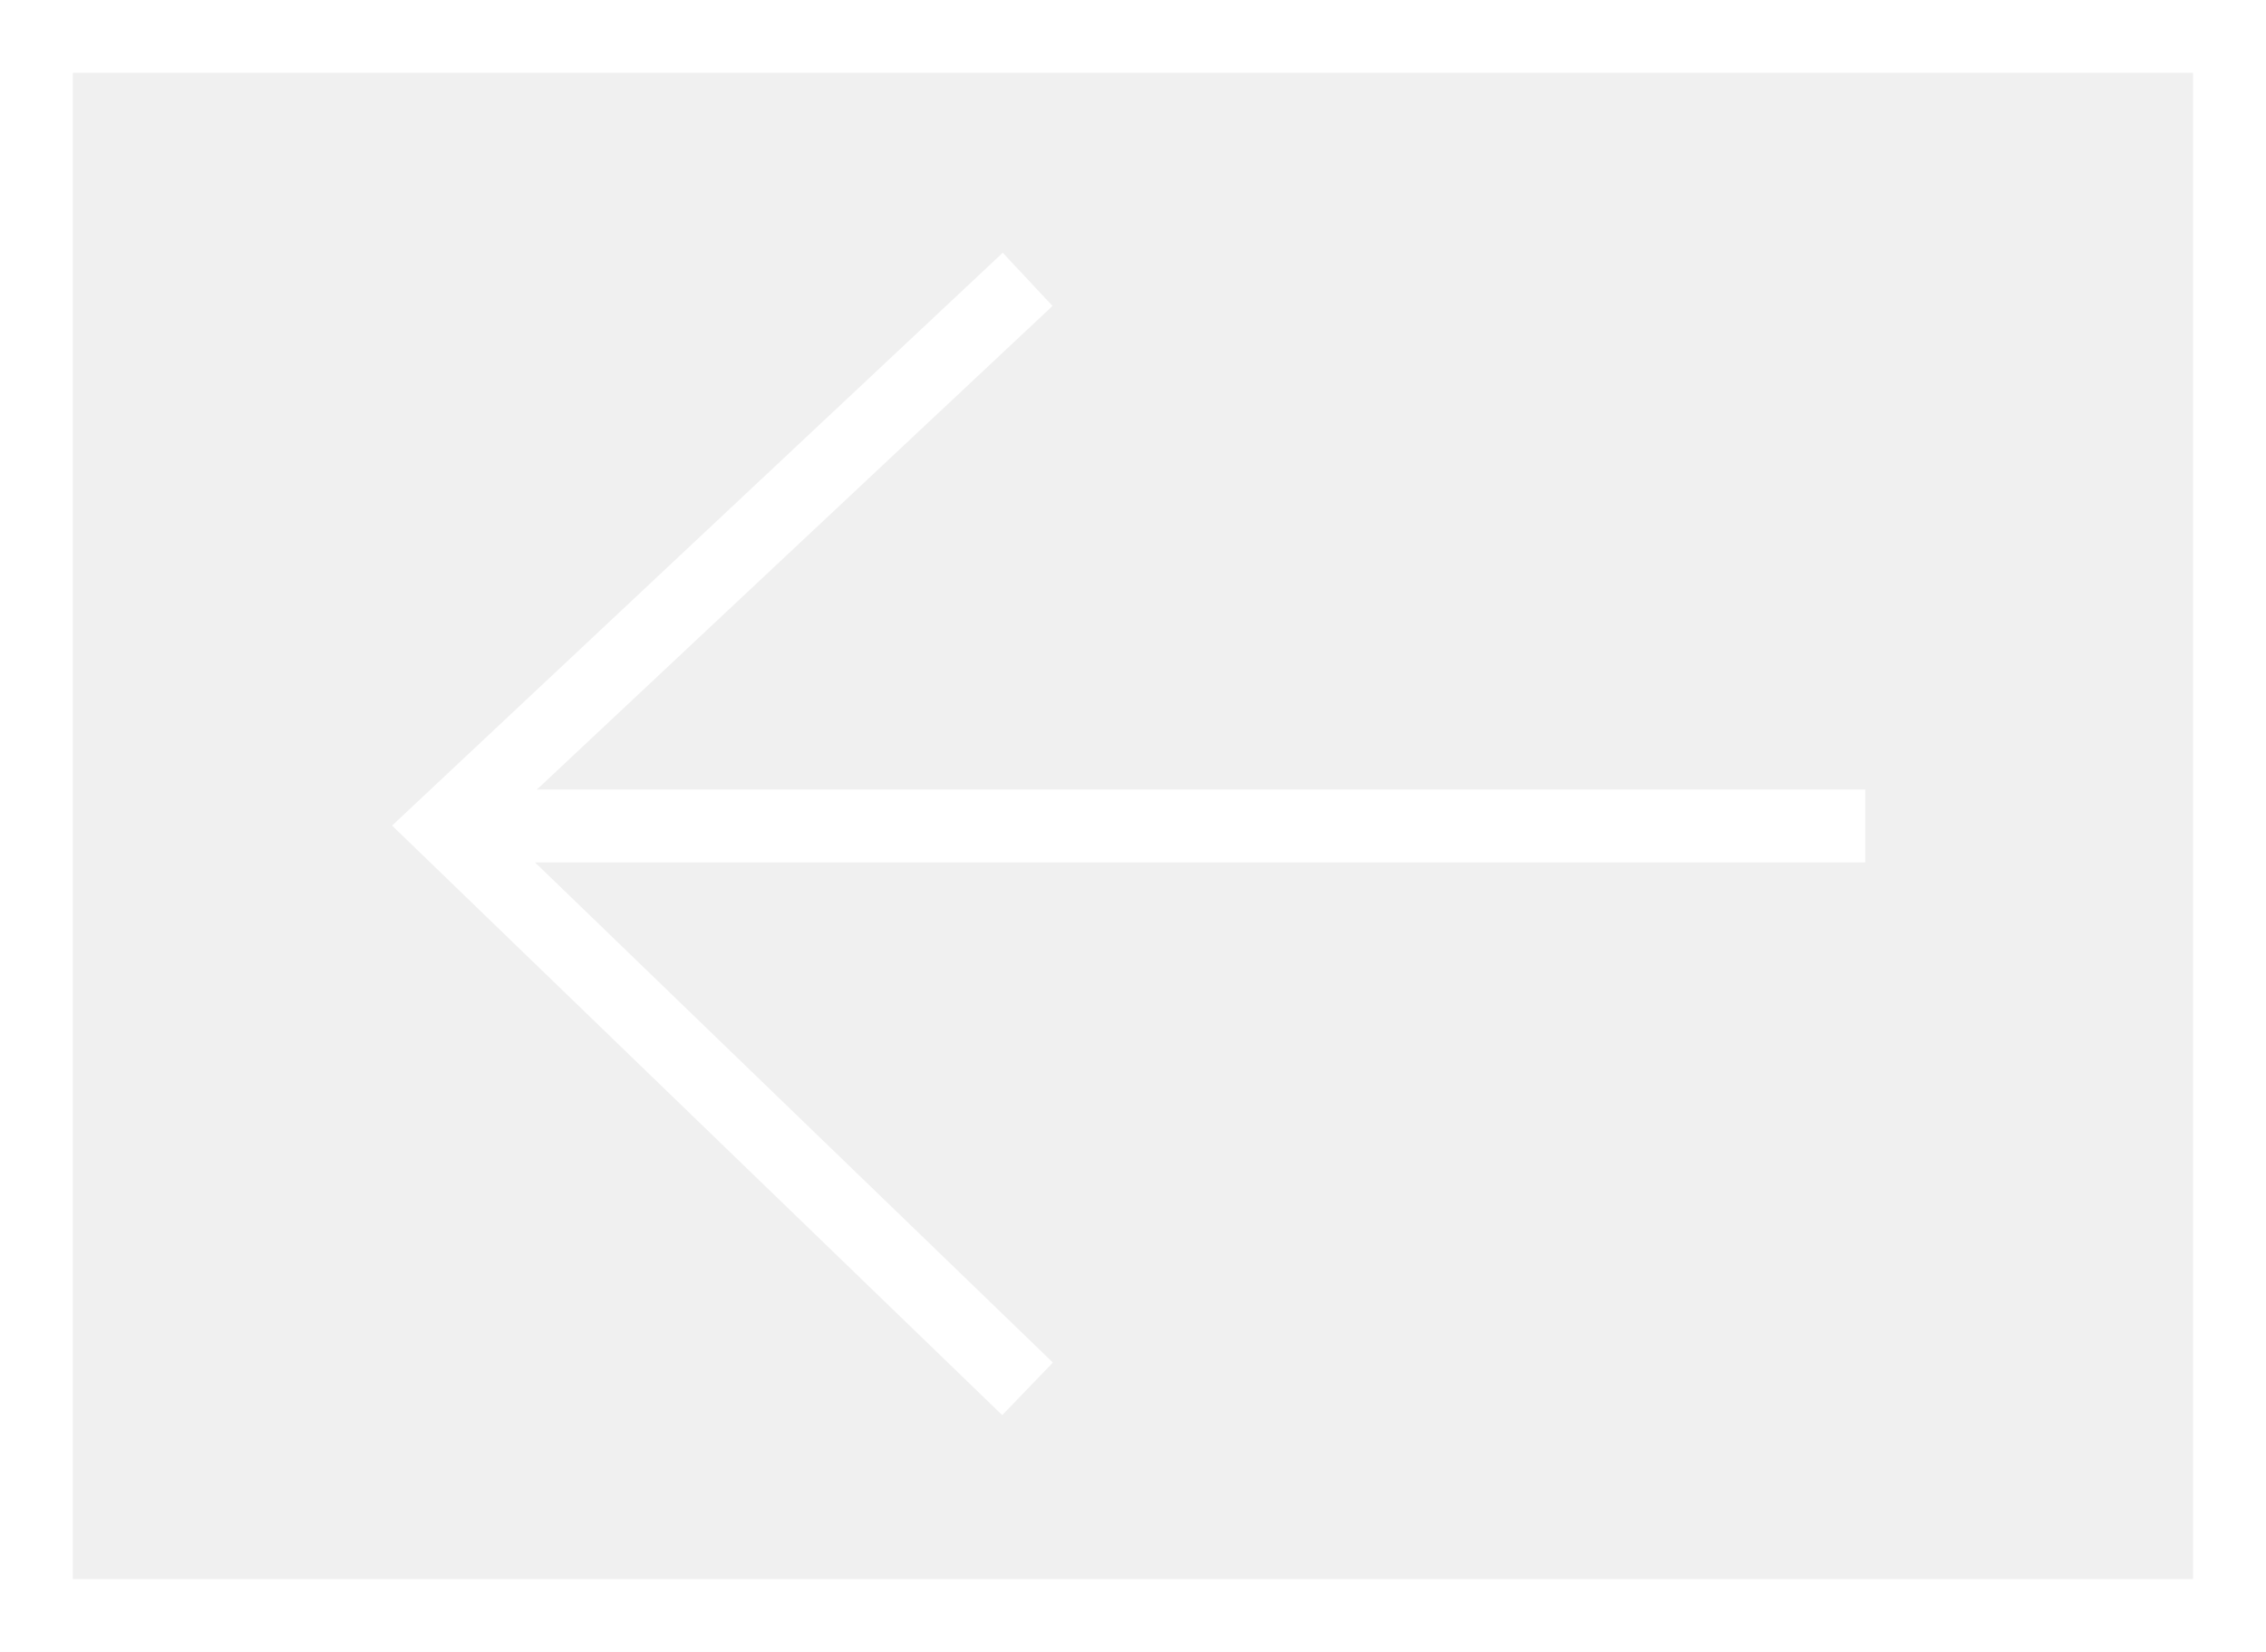
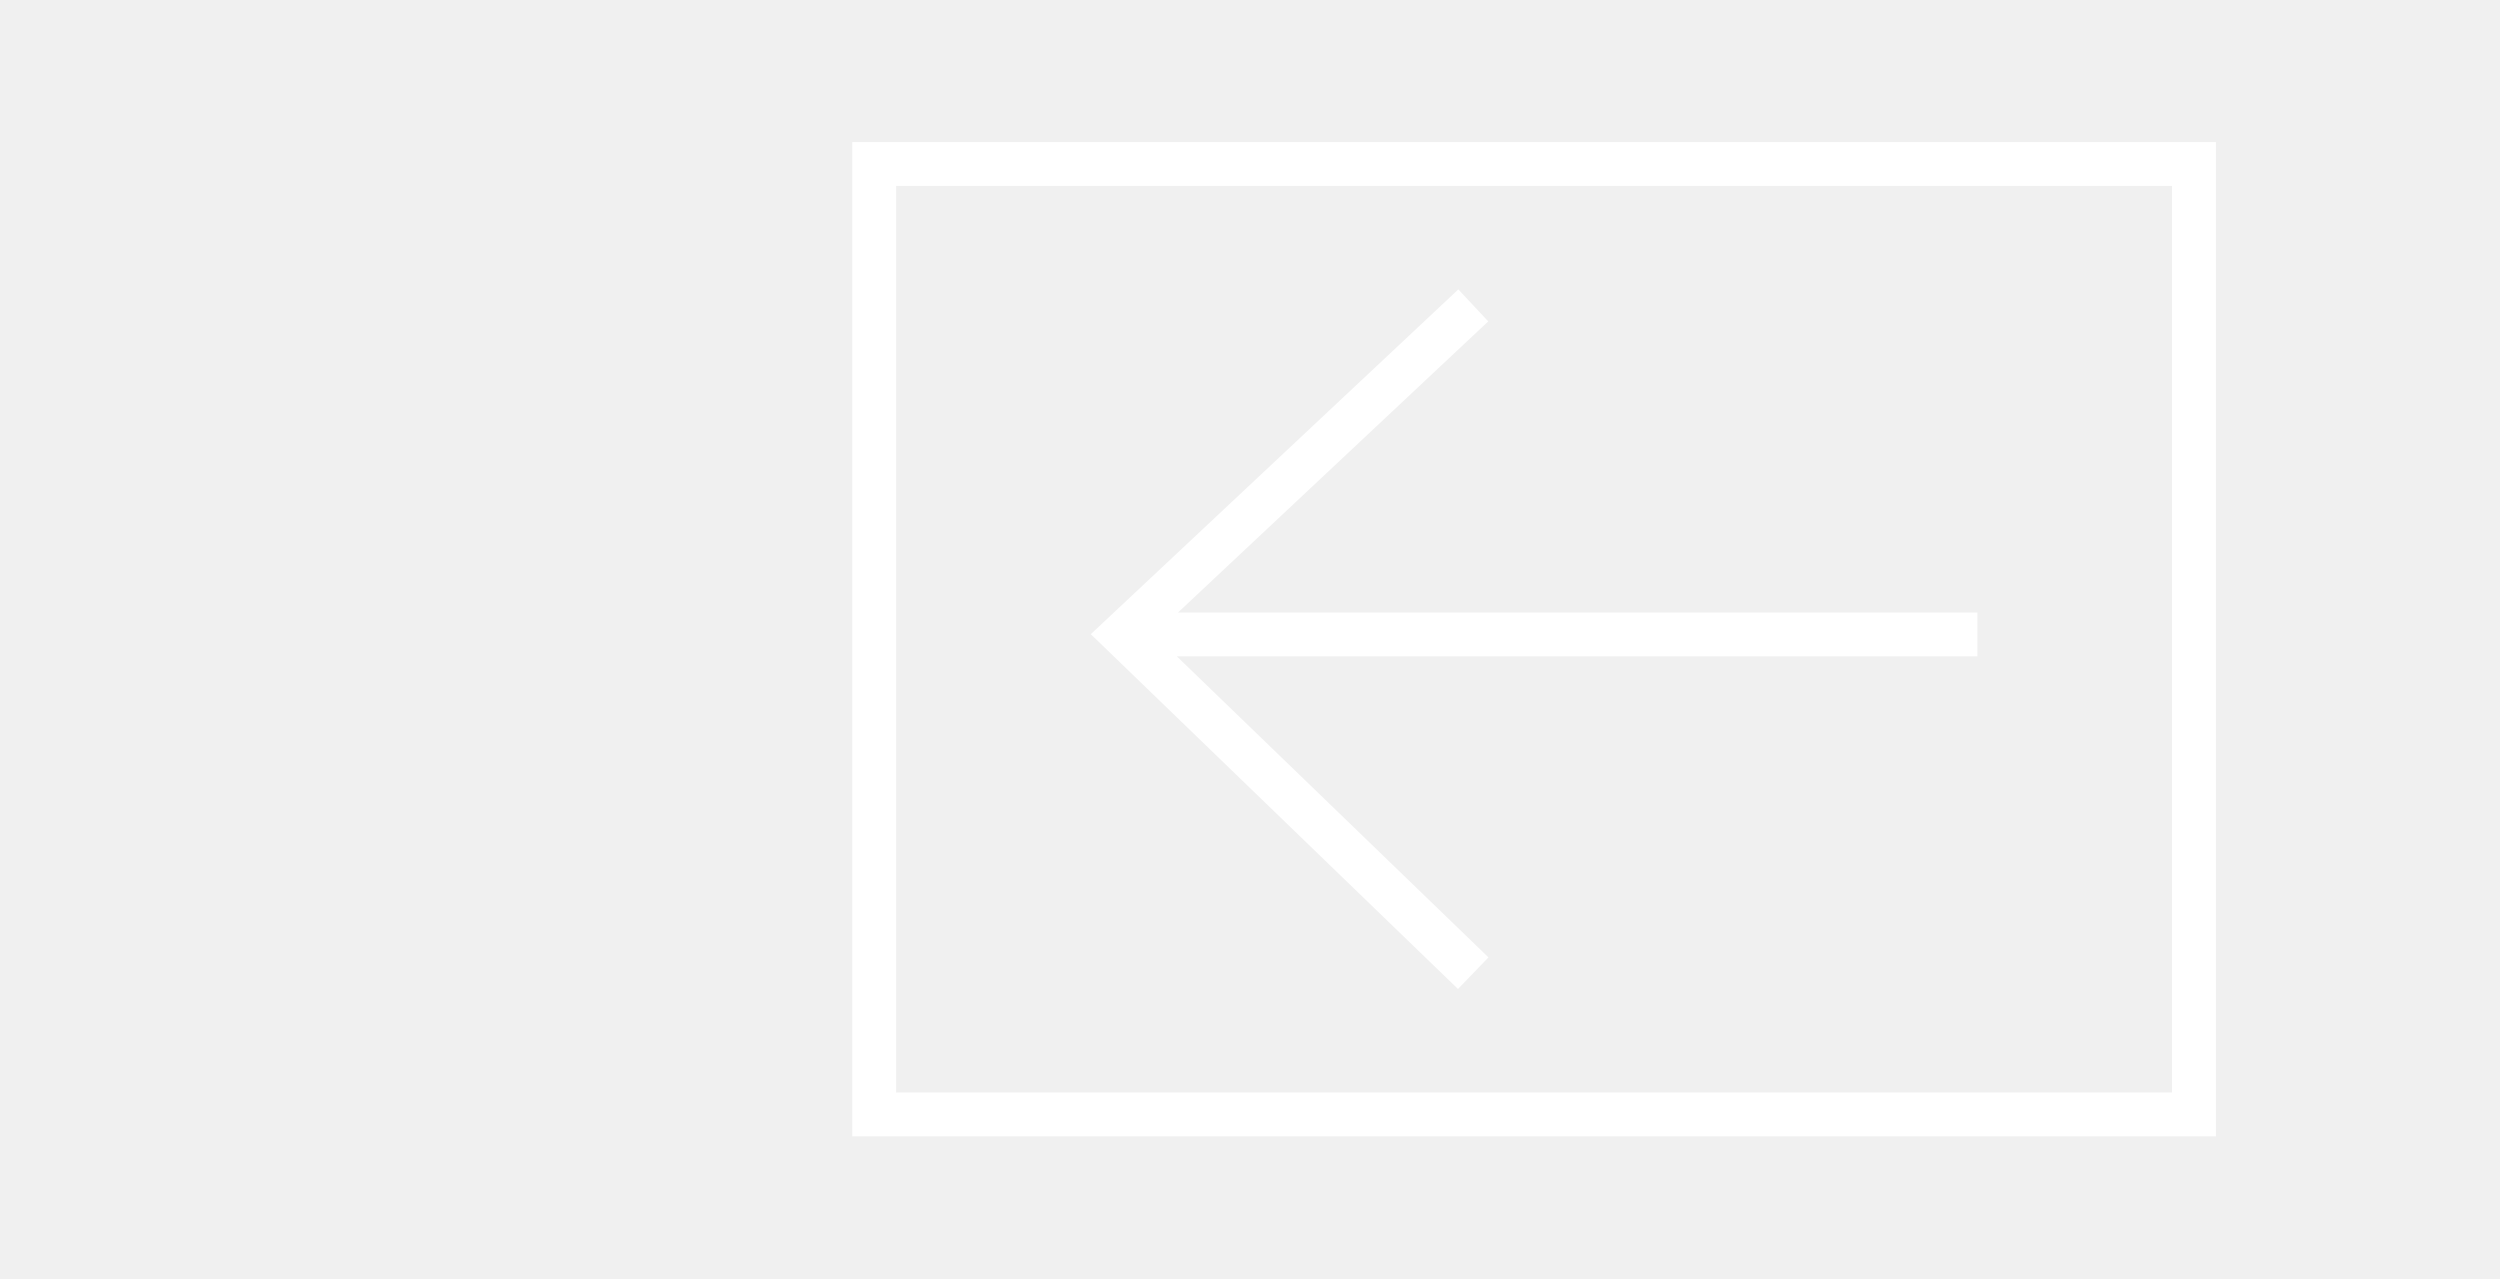
- <svg xmlns="http://www.w3.org/2000/svg" version="1.1" id="Layer_1" x="0px" y="0px" width="48px" height="35px" viewBox="10.311 7.5 48 35" enable-background="new 10.311 7.5 48 35" xml:space="preserve">
-   <path fill="#FFFFFF" d="M11.854,9.044h44.912v31.912H11.854V9.044 M10.311,7.5v35h48v-35H10.311L10.311,7.5z" />
-   <polygon fill="#FFFFFF" points="18.616,24.992 31.541,37.483 32.614,36.369 21.644,25.772 49.823,25.772 49.823,24.228   21.684,24.228 32.606,13.982 31.552,12.855 " />
+ <svg xmlns="http://www.w3.org/2000/svg" version="1.1" id="Layer_1" x="0px" y="0px" width="88px" height="45px" viewBox="-20 0 88 45" enable-background="new -20 0 88 45" xml:space="preserve">
+   <path fill="#FFFFFF" d="M11.543,6.544h44.912v31.912H11.543V6.544 M10,5v35h48V5H10L10,5z" />
+   <polygon fill="#FFFFFF" points="18.396,22.323 31.321,34.812 32.394,33.7 21.425,23.104 49.604,23.104 49.604,21.561 21.465,21.561   32.386,11.313 31.333,10.187 " />
</svg>
